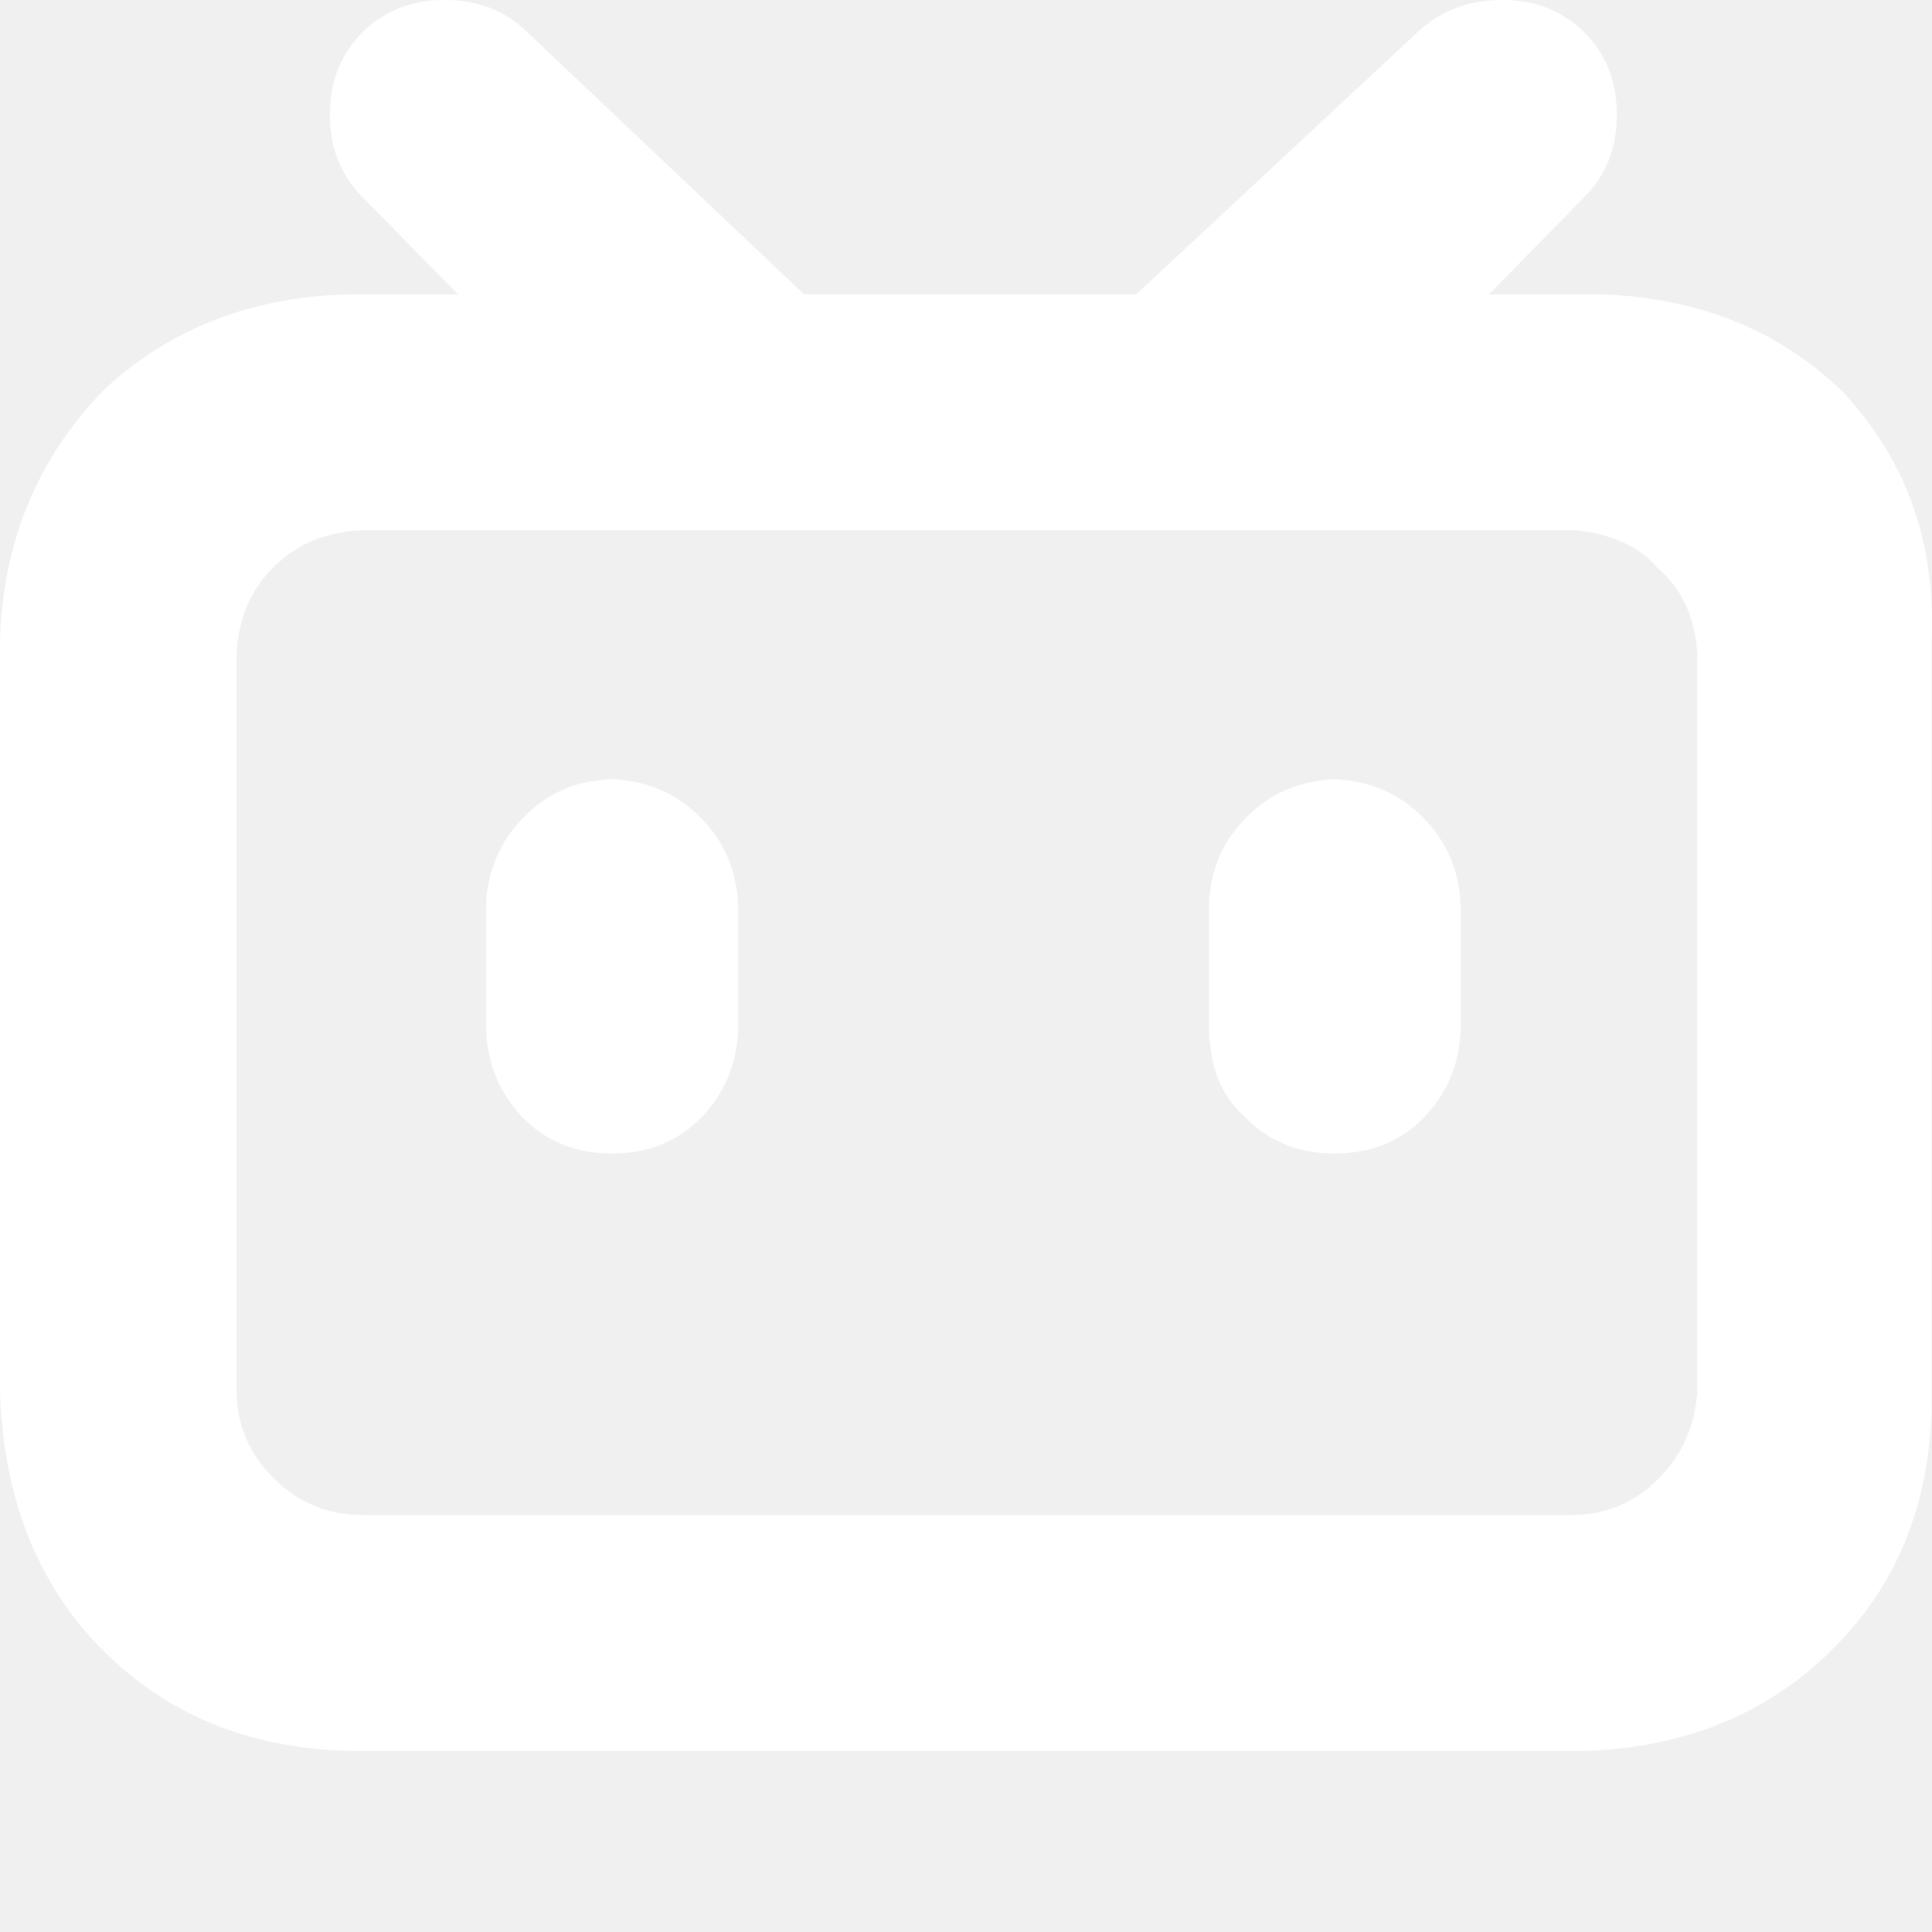
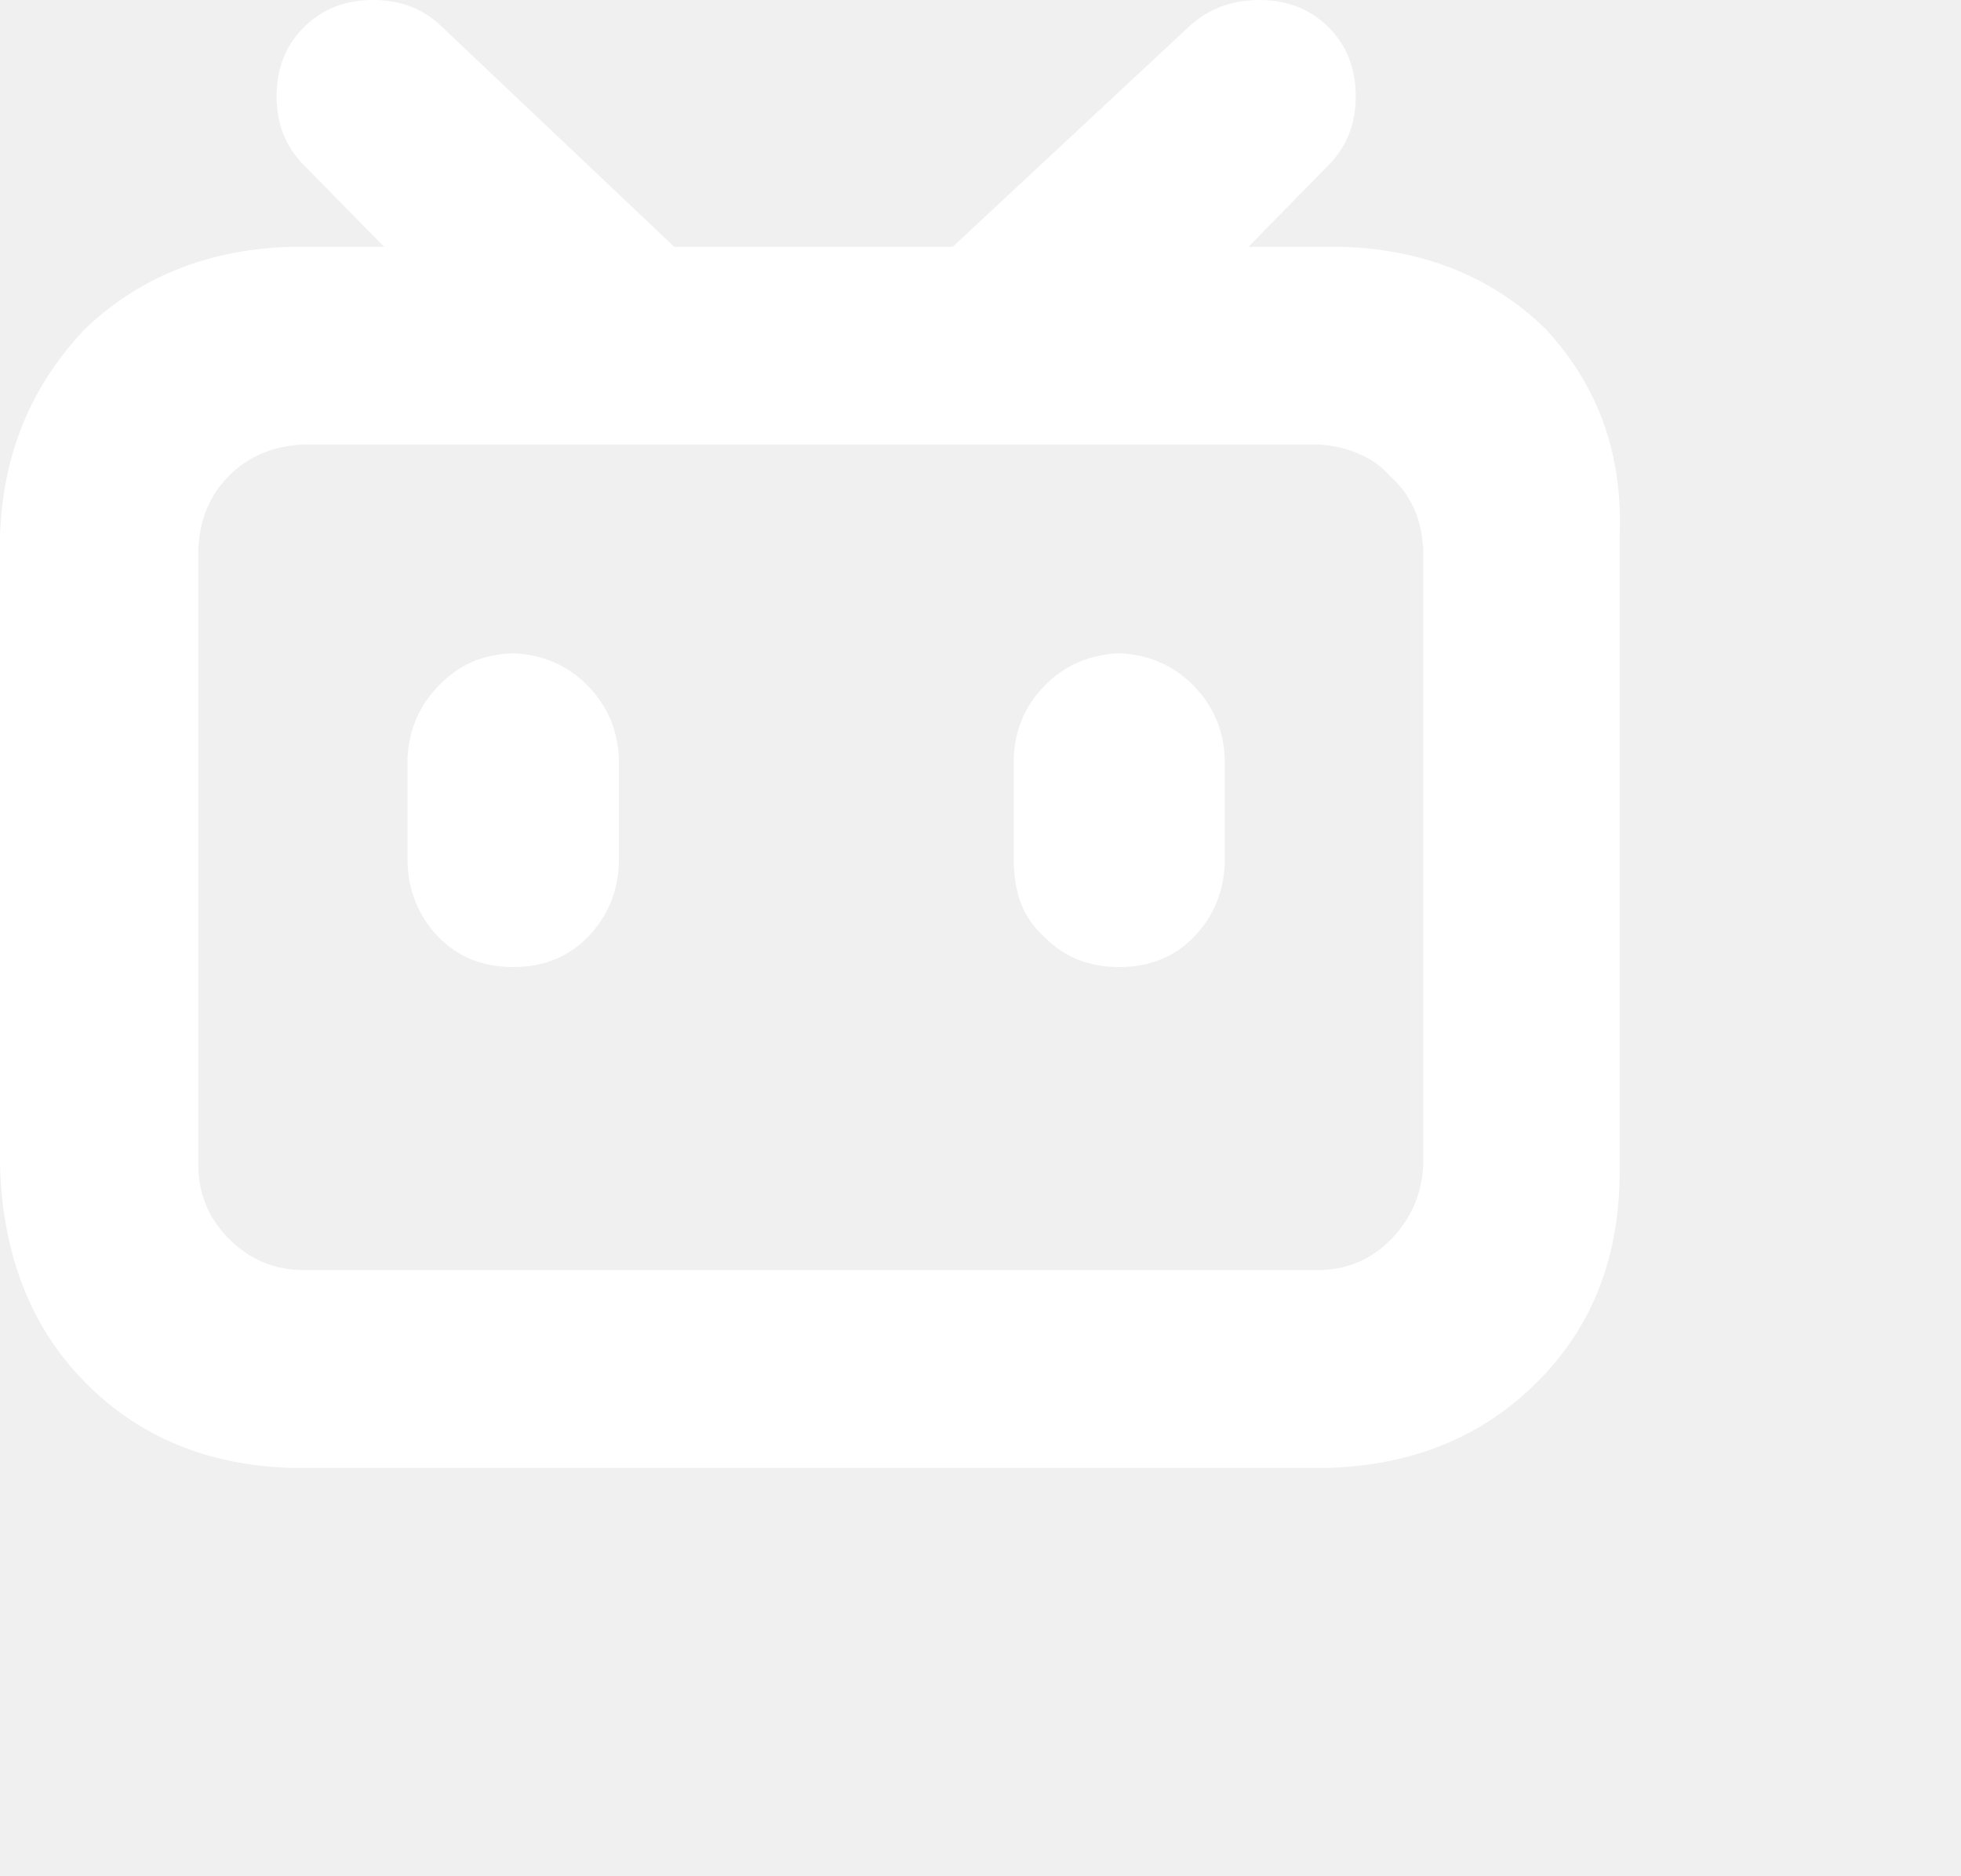
- <svg xmlns="http://www.w3.org/2000/svg" width="19" height="19" viewBox="0 0 19 19">
+ <svg xmlns="http://www.w3.org/2000/svg" viewBox="0 0 23 22" fill="none">
  <path id="path1" fill="#ffffff" stroke="none" d="M 18.132 3.863 C 18.751 4.535 19.037 5.336 18.996 6.301 L 18.996 13.812 C 18.981 14.792 18.655 15.597 18.013 16.228 C 17.375 16.859 16.562 17.189 15.582 17.219 L 3.415 17.219 C 2.433 17.189 1.626 16.855 0.992 16.209 C 0.359 15.564 0.028 14.714 -0 13.664 L -0 6.301 C 0.028 5.336 0.359 4.535 0.992 3.863 C 1.626 3.256 2.433 2.923 3.415 2.895 L 4.505 2.895 L 3.564 1.937 C 3.351 1.724 3.244 1.454 3.244 1.128 C 3.244 0.802 3.351 0.532 3.564 0.319 C 3.778 0.106 4.049 0 4.375 0 C 4.702 0 4.973 0.106 5.188 0.319 L 7.908 2.895 L 11.174 2.895 L 13.938 0.319 C 14.165 0.106 14.443 0 14.77 0 C 15.096 0 15.367 0.106 15.582 0.319 C 15.794 0.532 15.901 0.802 15.901 1.128 C 15.901 1.454 15.794 1.724 15.582 1.937 L 14.643 2.895 L 15.731 2.895 C 16.71 2.923 17.512 3.256 18.132 3.863 L 18.132 3.863 Z M 16.692 6.45 C 16.677 6.093 16.554 5.804 16.295 5.578 C 16.102 5.351 15.775 5.229 15.452 5.214 L 3.564 5.214 C 3.208 5.229 2.917 5.351 2.689 5.578 C 2.461 5.804 2.34 6.093 2.326 6.45 L 2.326 13.664 C 2.326 14.005 2.447 14.295 2.689 14.536 C 2.931 14.777 3.223 14.899 3.564 14.899 L 15.452 14.899 C 15.794 14.899 16.083 14.777 16.317 14.536 C 16.551 14.295 16.677 14.005 16.692 13.664 L 16.692 6.45 Z M 6.884 8.034 C 7.118 8.268 7.244 8.557 7.259 8.895 L 7.259 10.131 C 7.244 10.472 7.121 10.758 6.895 10.992 C 6.665 11.226 6.375 11.344 6.019 11.344 C 5.663 11.344 5.37 11.226 5.143 10.992 C 4.917 10.758 4.795 10.472 4.78 10.131 L 4.78 8.895 C 4.795 8.557 4.921 8.268 5.154 8.034 C 5.388 7.8 5.644 7.678 6.019 7.663 C 6.361 7.678 6.65 7.8 6.884 8.034 L 6.884 8.034 Z M 13.99 8.034 C 14.224 8.268 14.35 8.557 14.365 8.895 L 14.365 10.131 C 14.35 10.472 14.228 10.758 14.001 10.992 C 13.775 11.226 13.482 11.344 13.126 11.344 C 12.769 11.344 12.48 11.226 12.25 10.992 C 11.99 10.758 11.901 10.472 11.89 10.131 L 11.89 8.895 C 11.901 8.557 12.027 8.268 12.261 8.034 C 12.495 7.8 12.784 7.678 13.126 7.663 C 13.467 7.678 13.756 7.8 13.99 8.034 L 13.99 8.034 Z" />
</svg>
